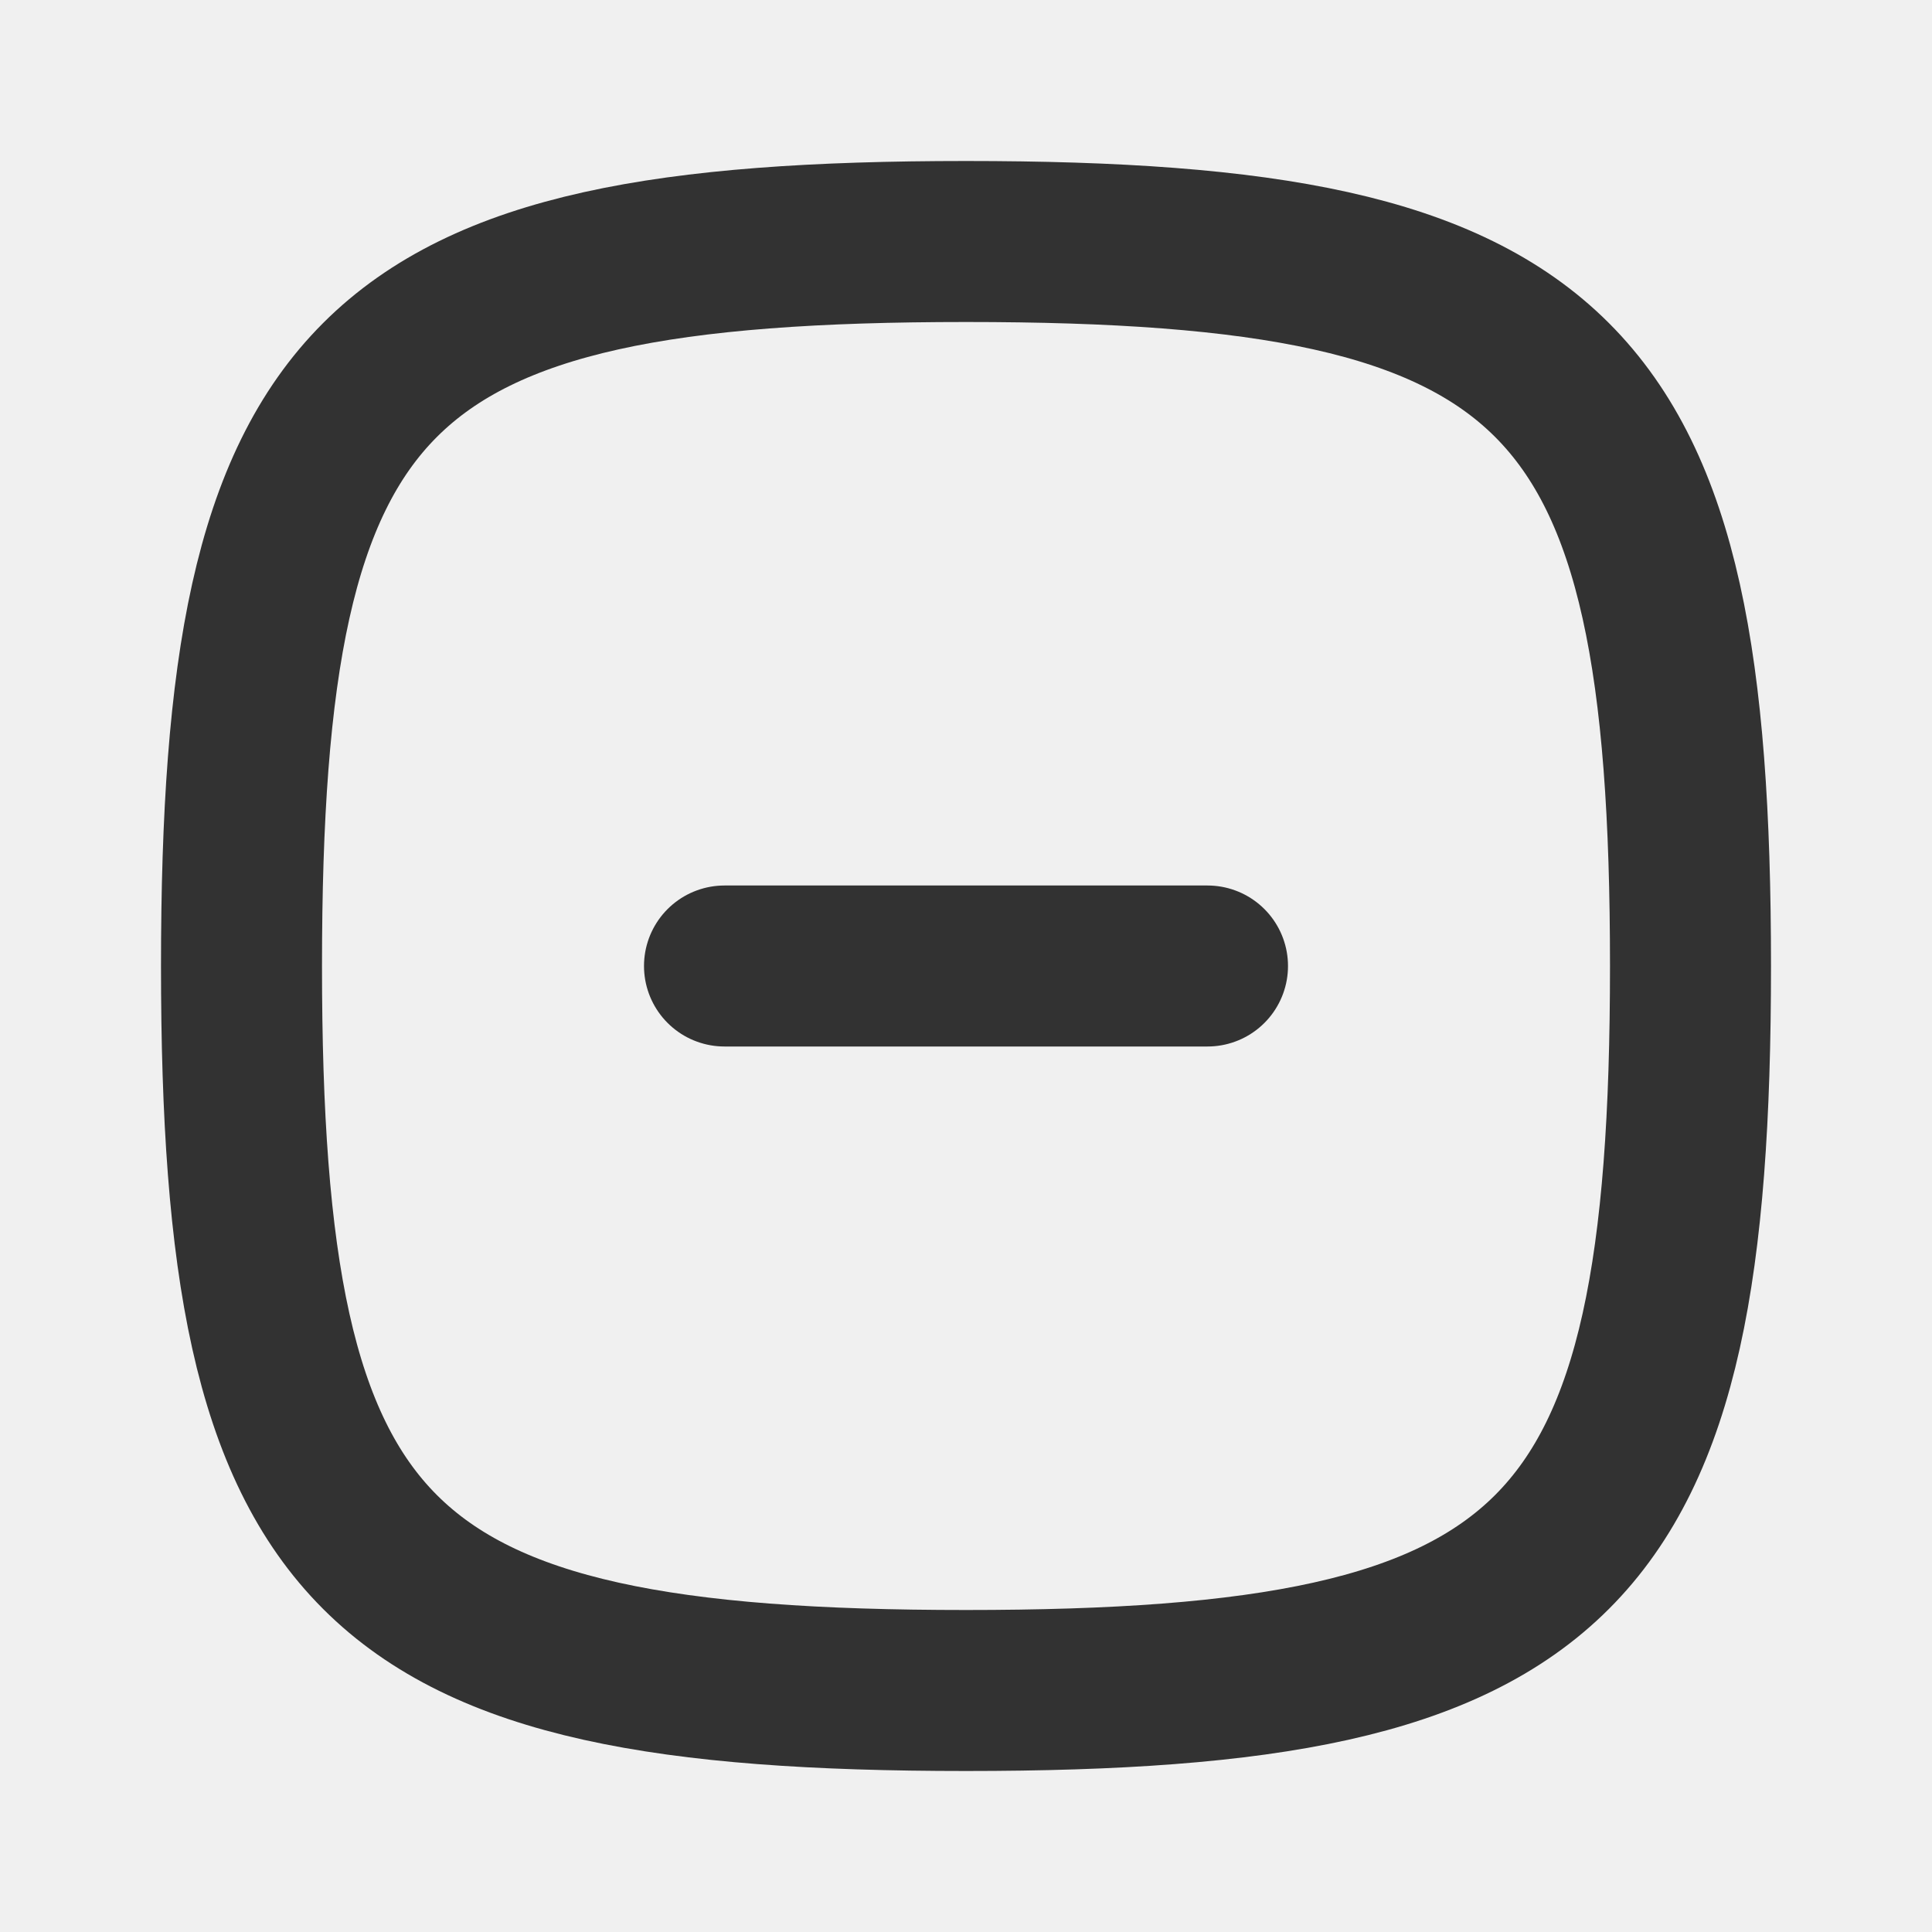
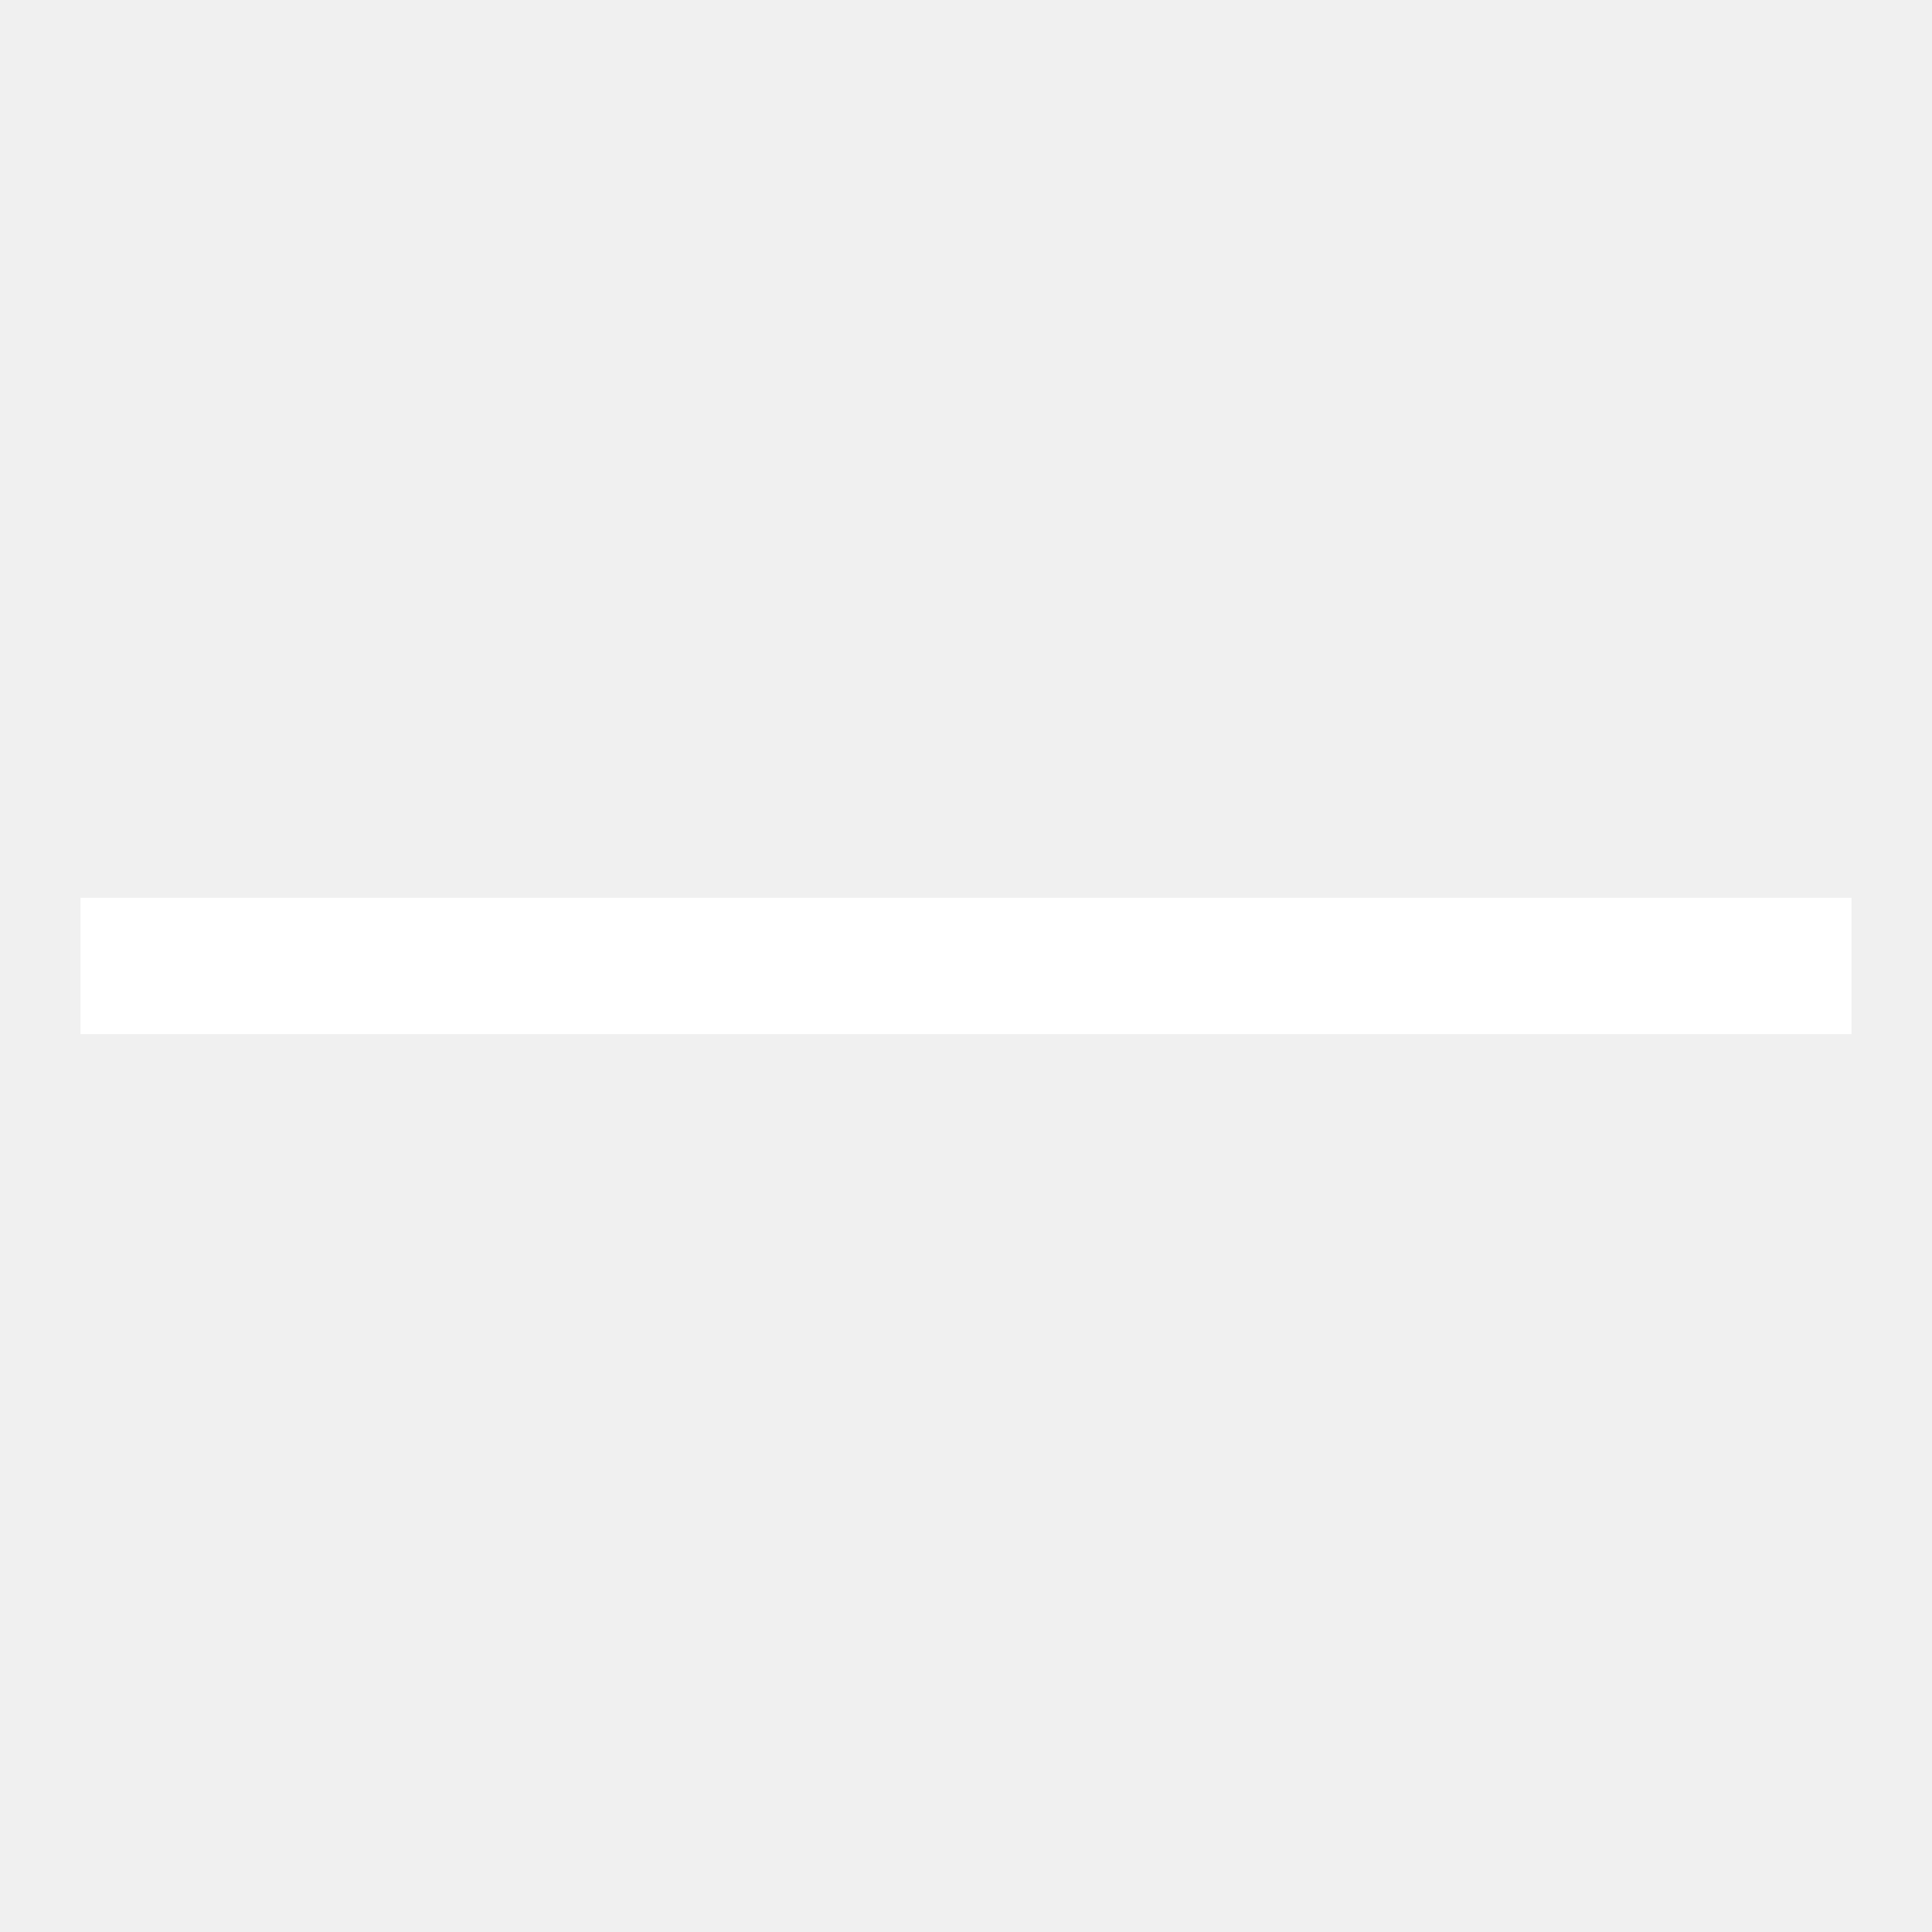
- <svg xmlns="http://www.w3.org/2000/svg" width="800px" height="800px" viewBox="0 0 24 24" fill="none">
-   <path d="M9 12H15" stroke="#323232" stroke-width="2" stroke-linecap="round" stroke-linejoin="round" />
-   <path d="M3 12C3 4.588 4.588 3 12 3C19.412 3 21 4.588 21 12C21 19.412 19.412 21 12 21C4.588 21 3 19.412 3 12Z" stroke="#323232" stroke-width="2" />
+ <svg xmlns="http://www.w3.org/2000/svg" width="24" height="24" viewBox="0 0 24 24" fill="none">
+   <path d="M1 12.846V11.153H11.154L12.846 11.153L23 11.153V12.846H12.846L11.154 12.846L1 12.846Z" fill="white" />
</svg>
